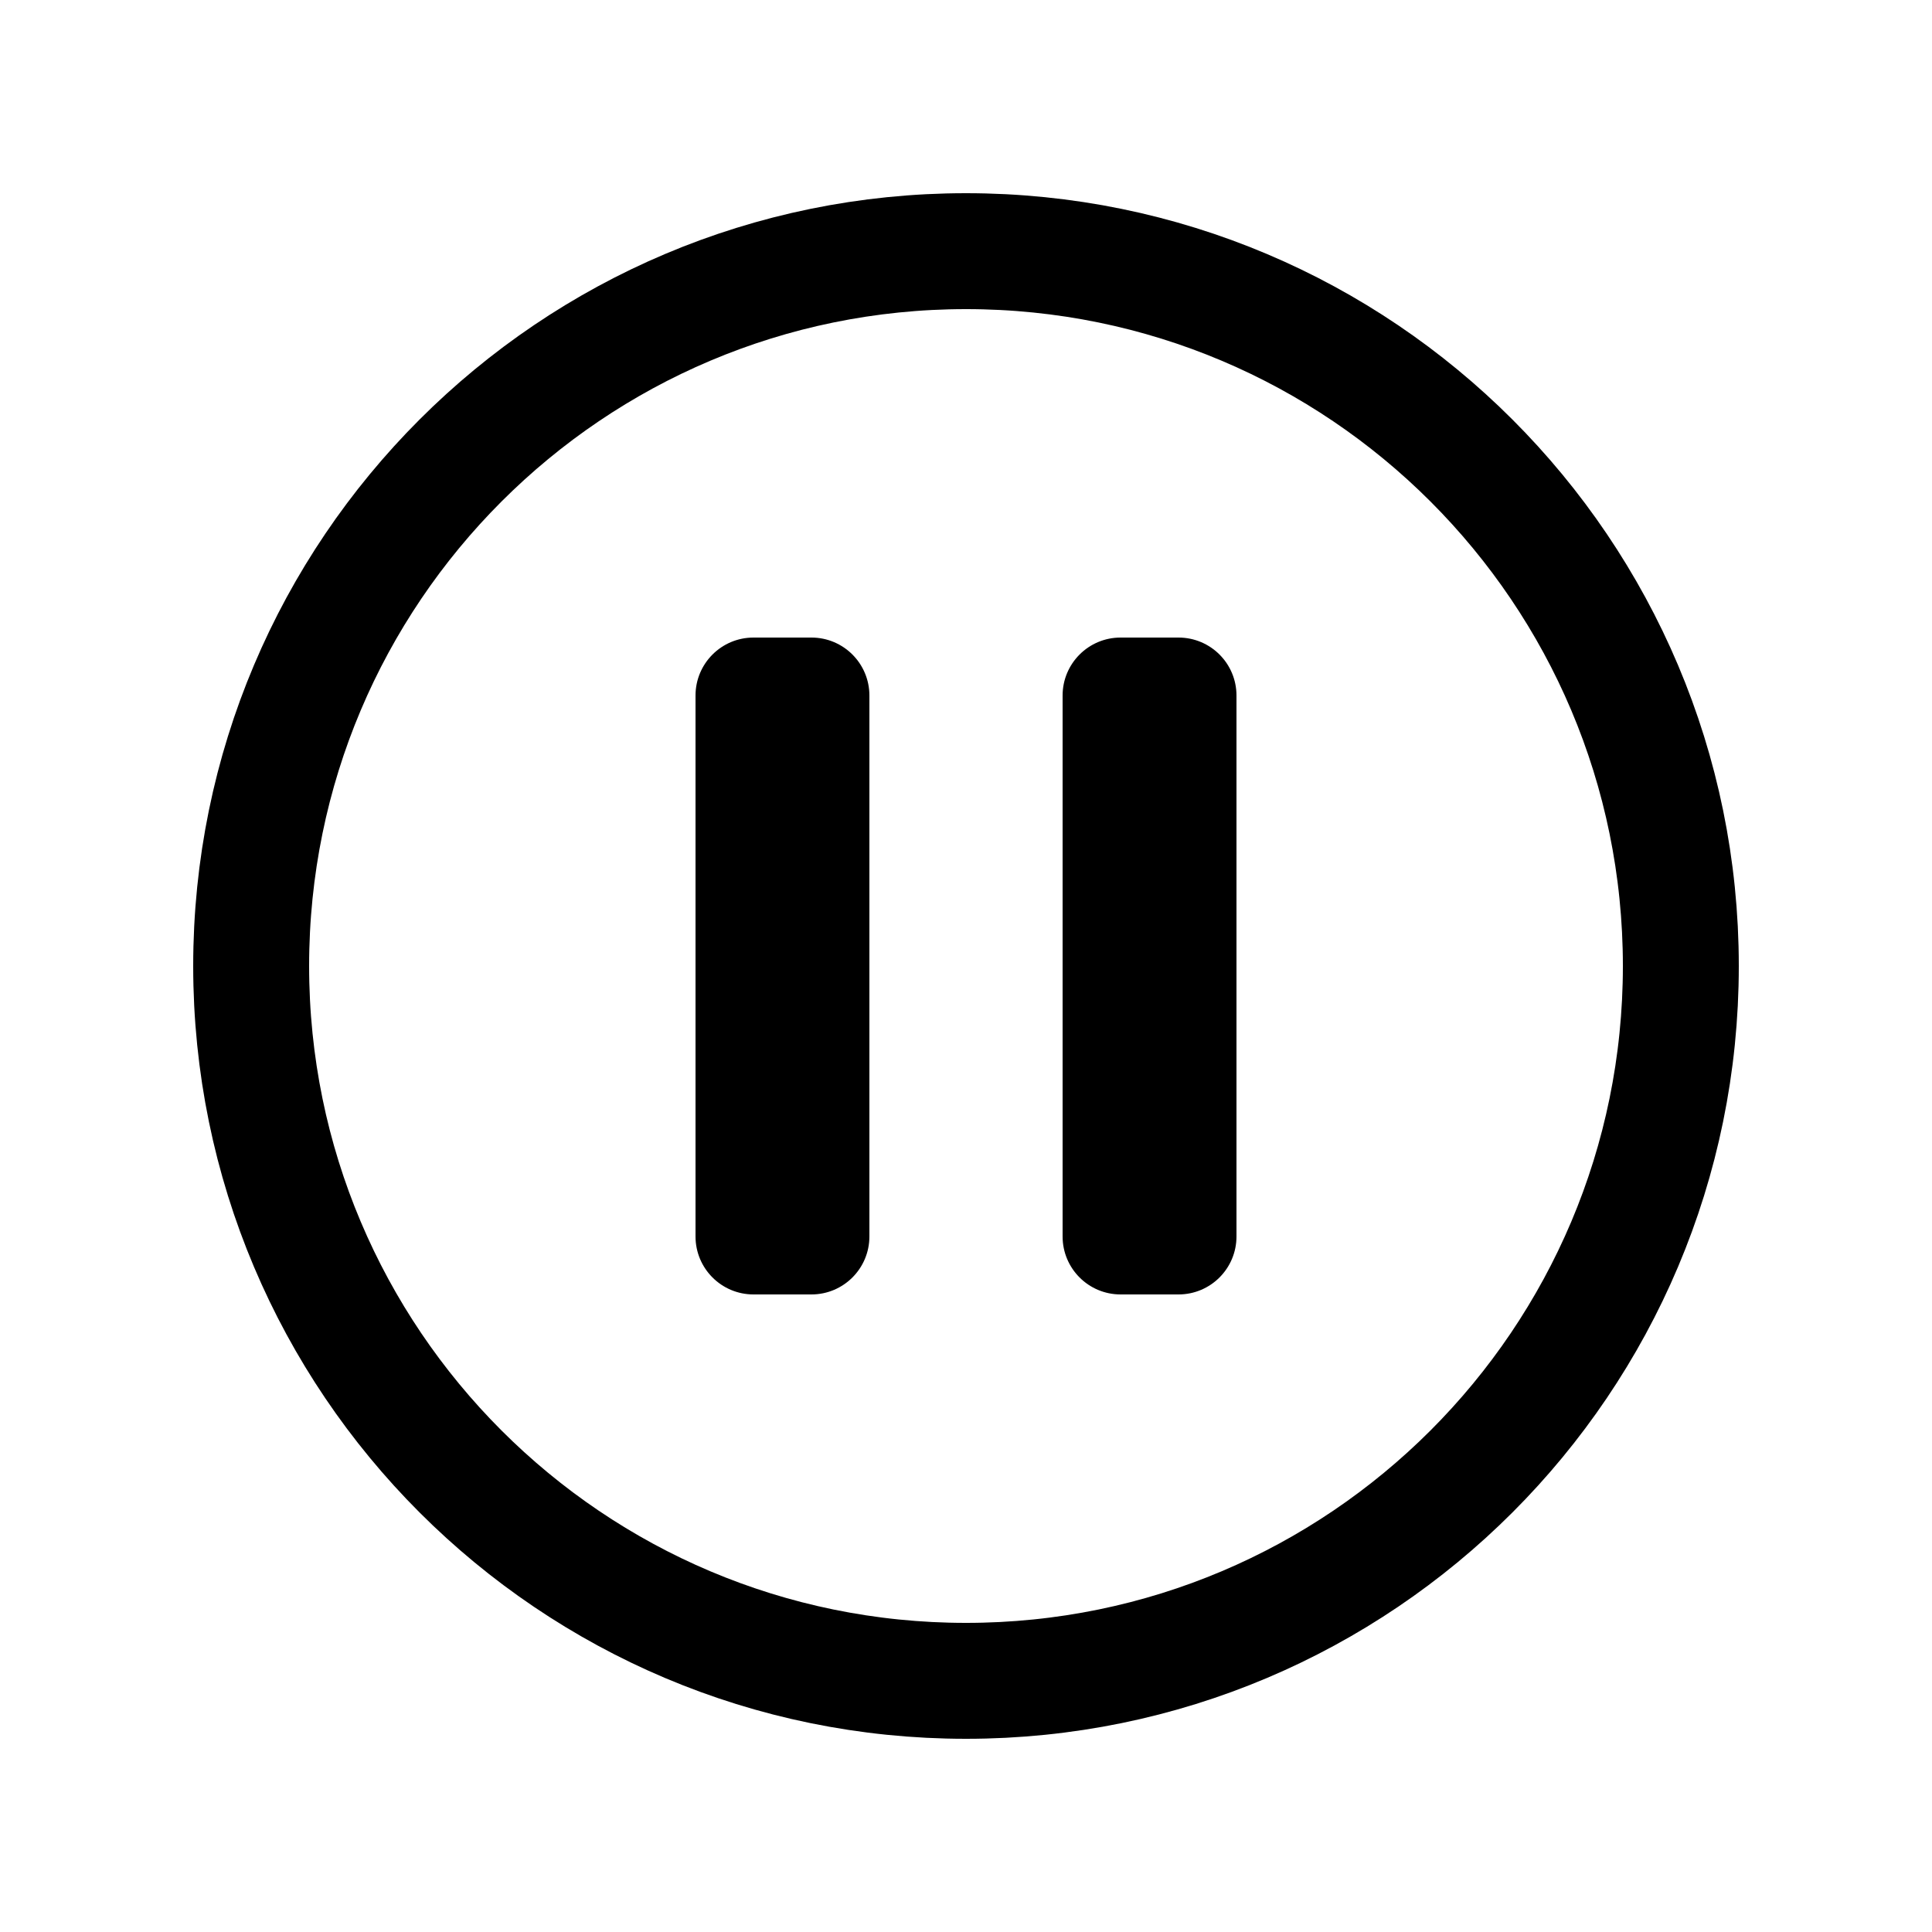
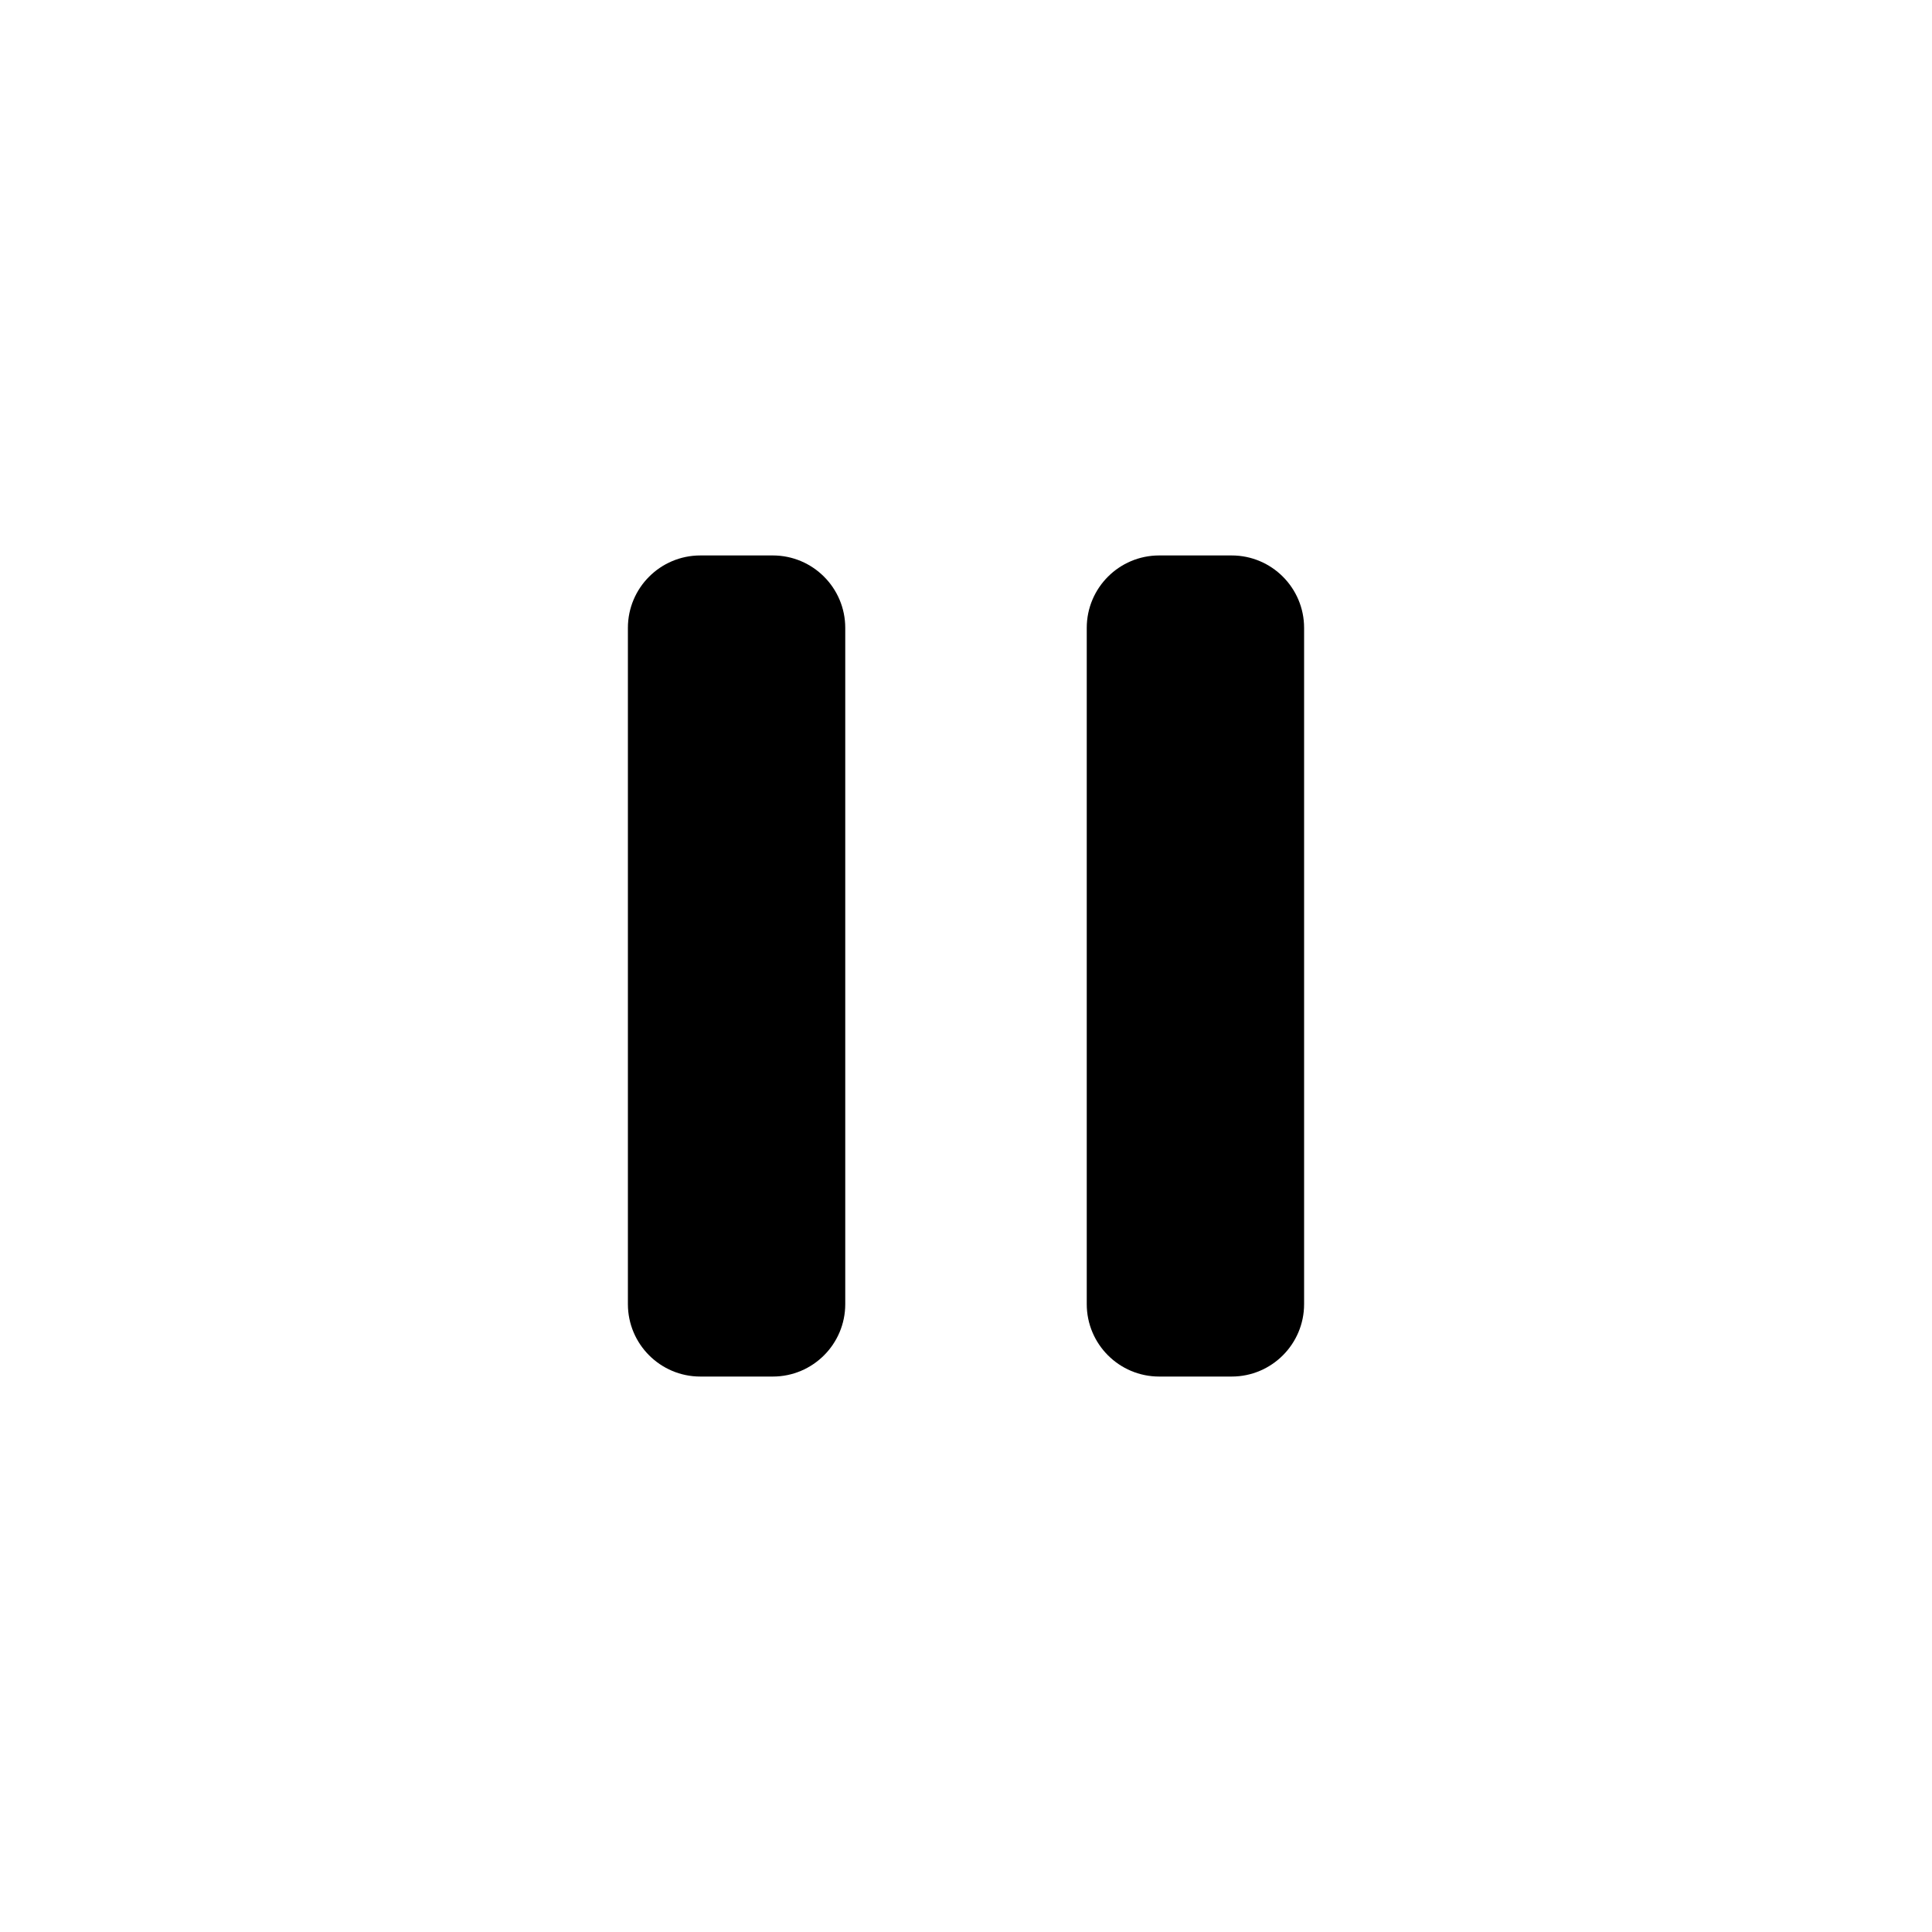
- <svg xmlns="http://www.w3.org/2000/svg" viewBox="0 0 100 100" fill="none">
-   <circle cx="50" cy="50" r="37" stroke="currentColor" stroke-width="6" />
-   <rect x="36" y="33" width="9" height="34" rx="3" fill="currentColor" />
-   <rect x="55" y="33" width="9" height="34" rx="3" fill="currentColor" />
+ <svg xmlns="http://www.w3.org/2000/svg" viewBox="0 0 80 80" fill="none">
+   <rect x="26" y="23" width="9" height="34" rx="3" fill="currentColor" />
+   <rect x="45" y="23" width="9" height="34" rx="3" fill="currentColor" />
</svg>
